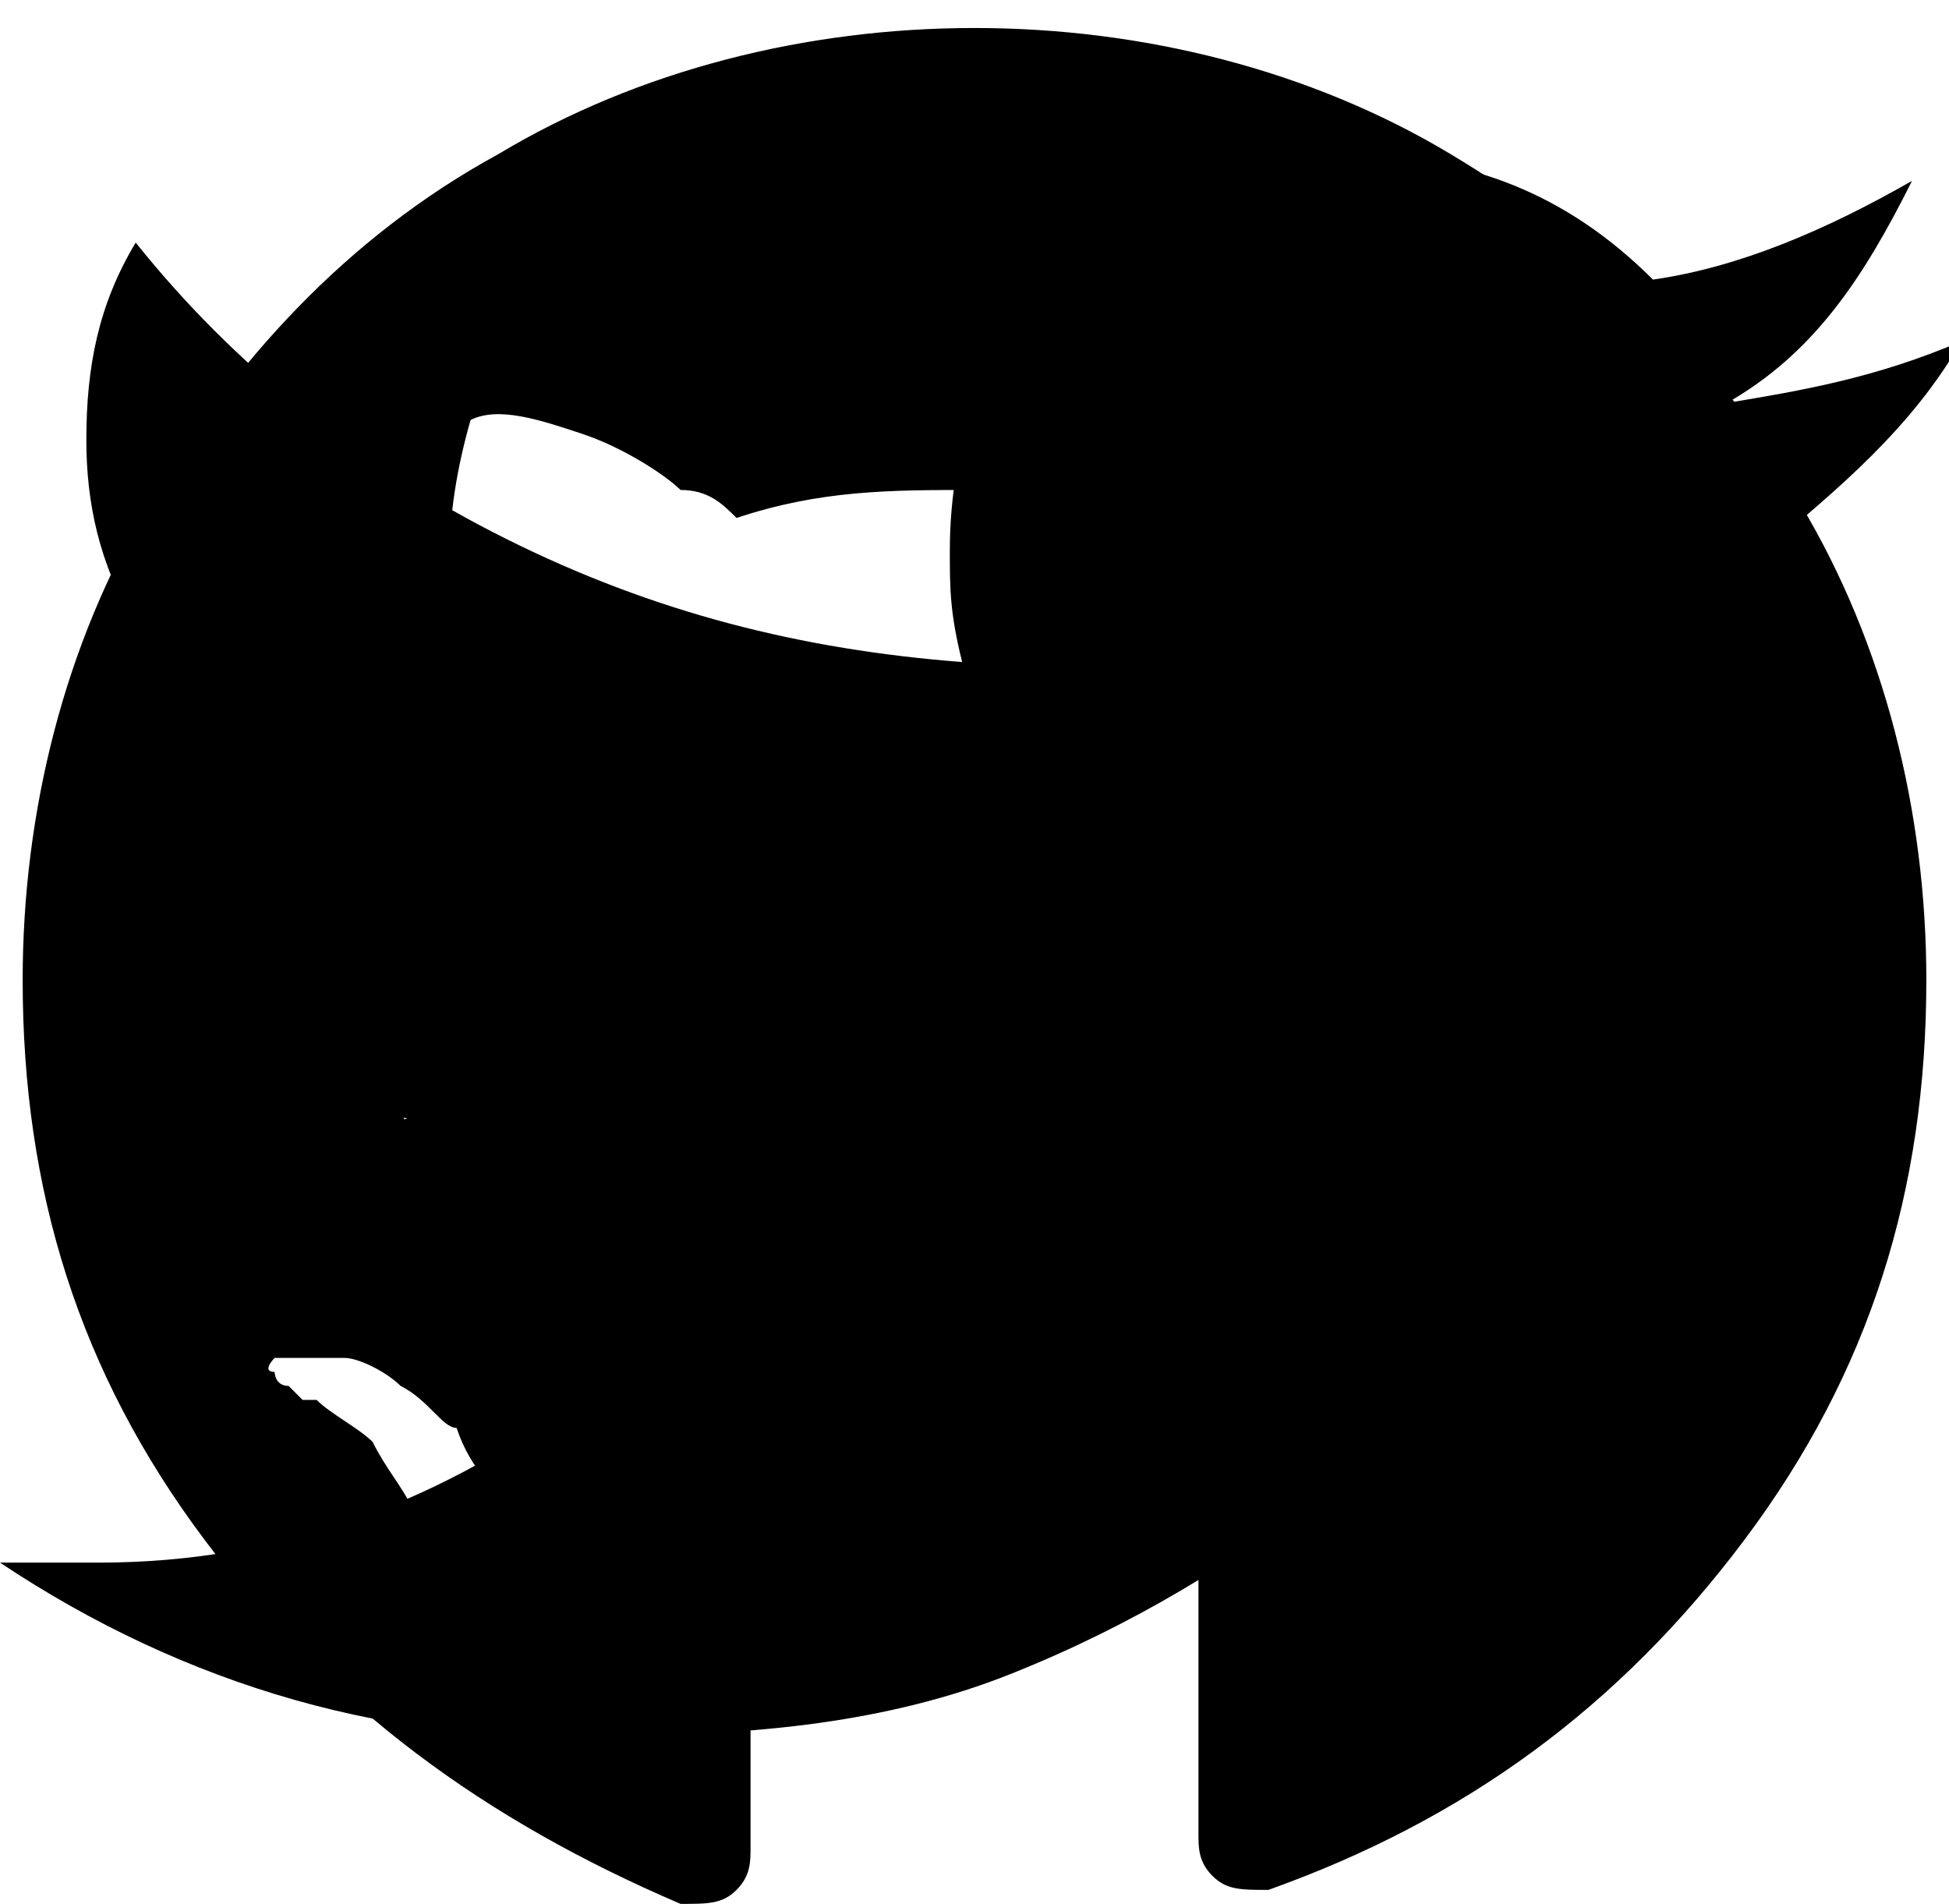
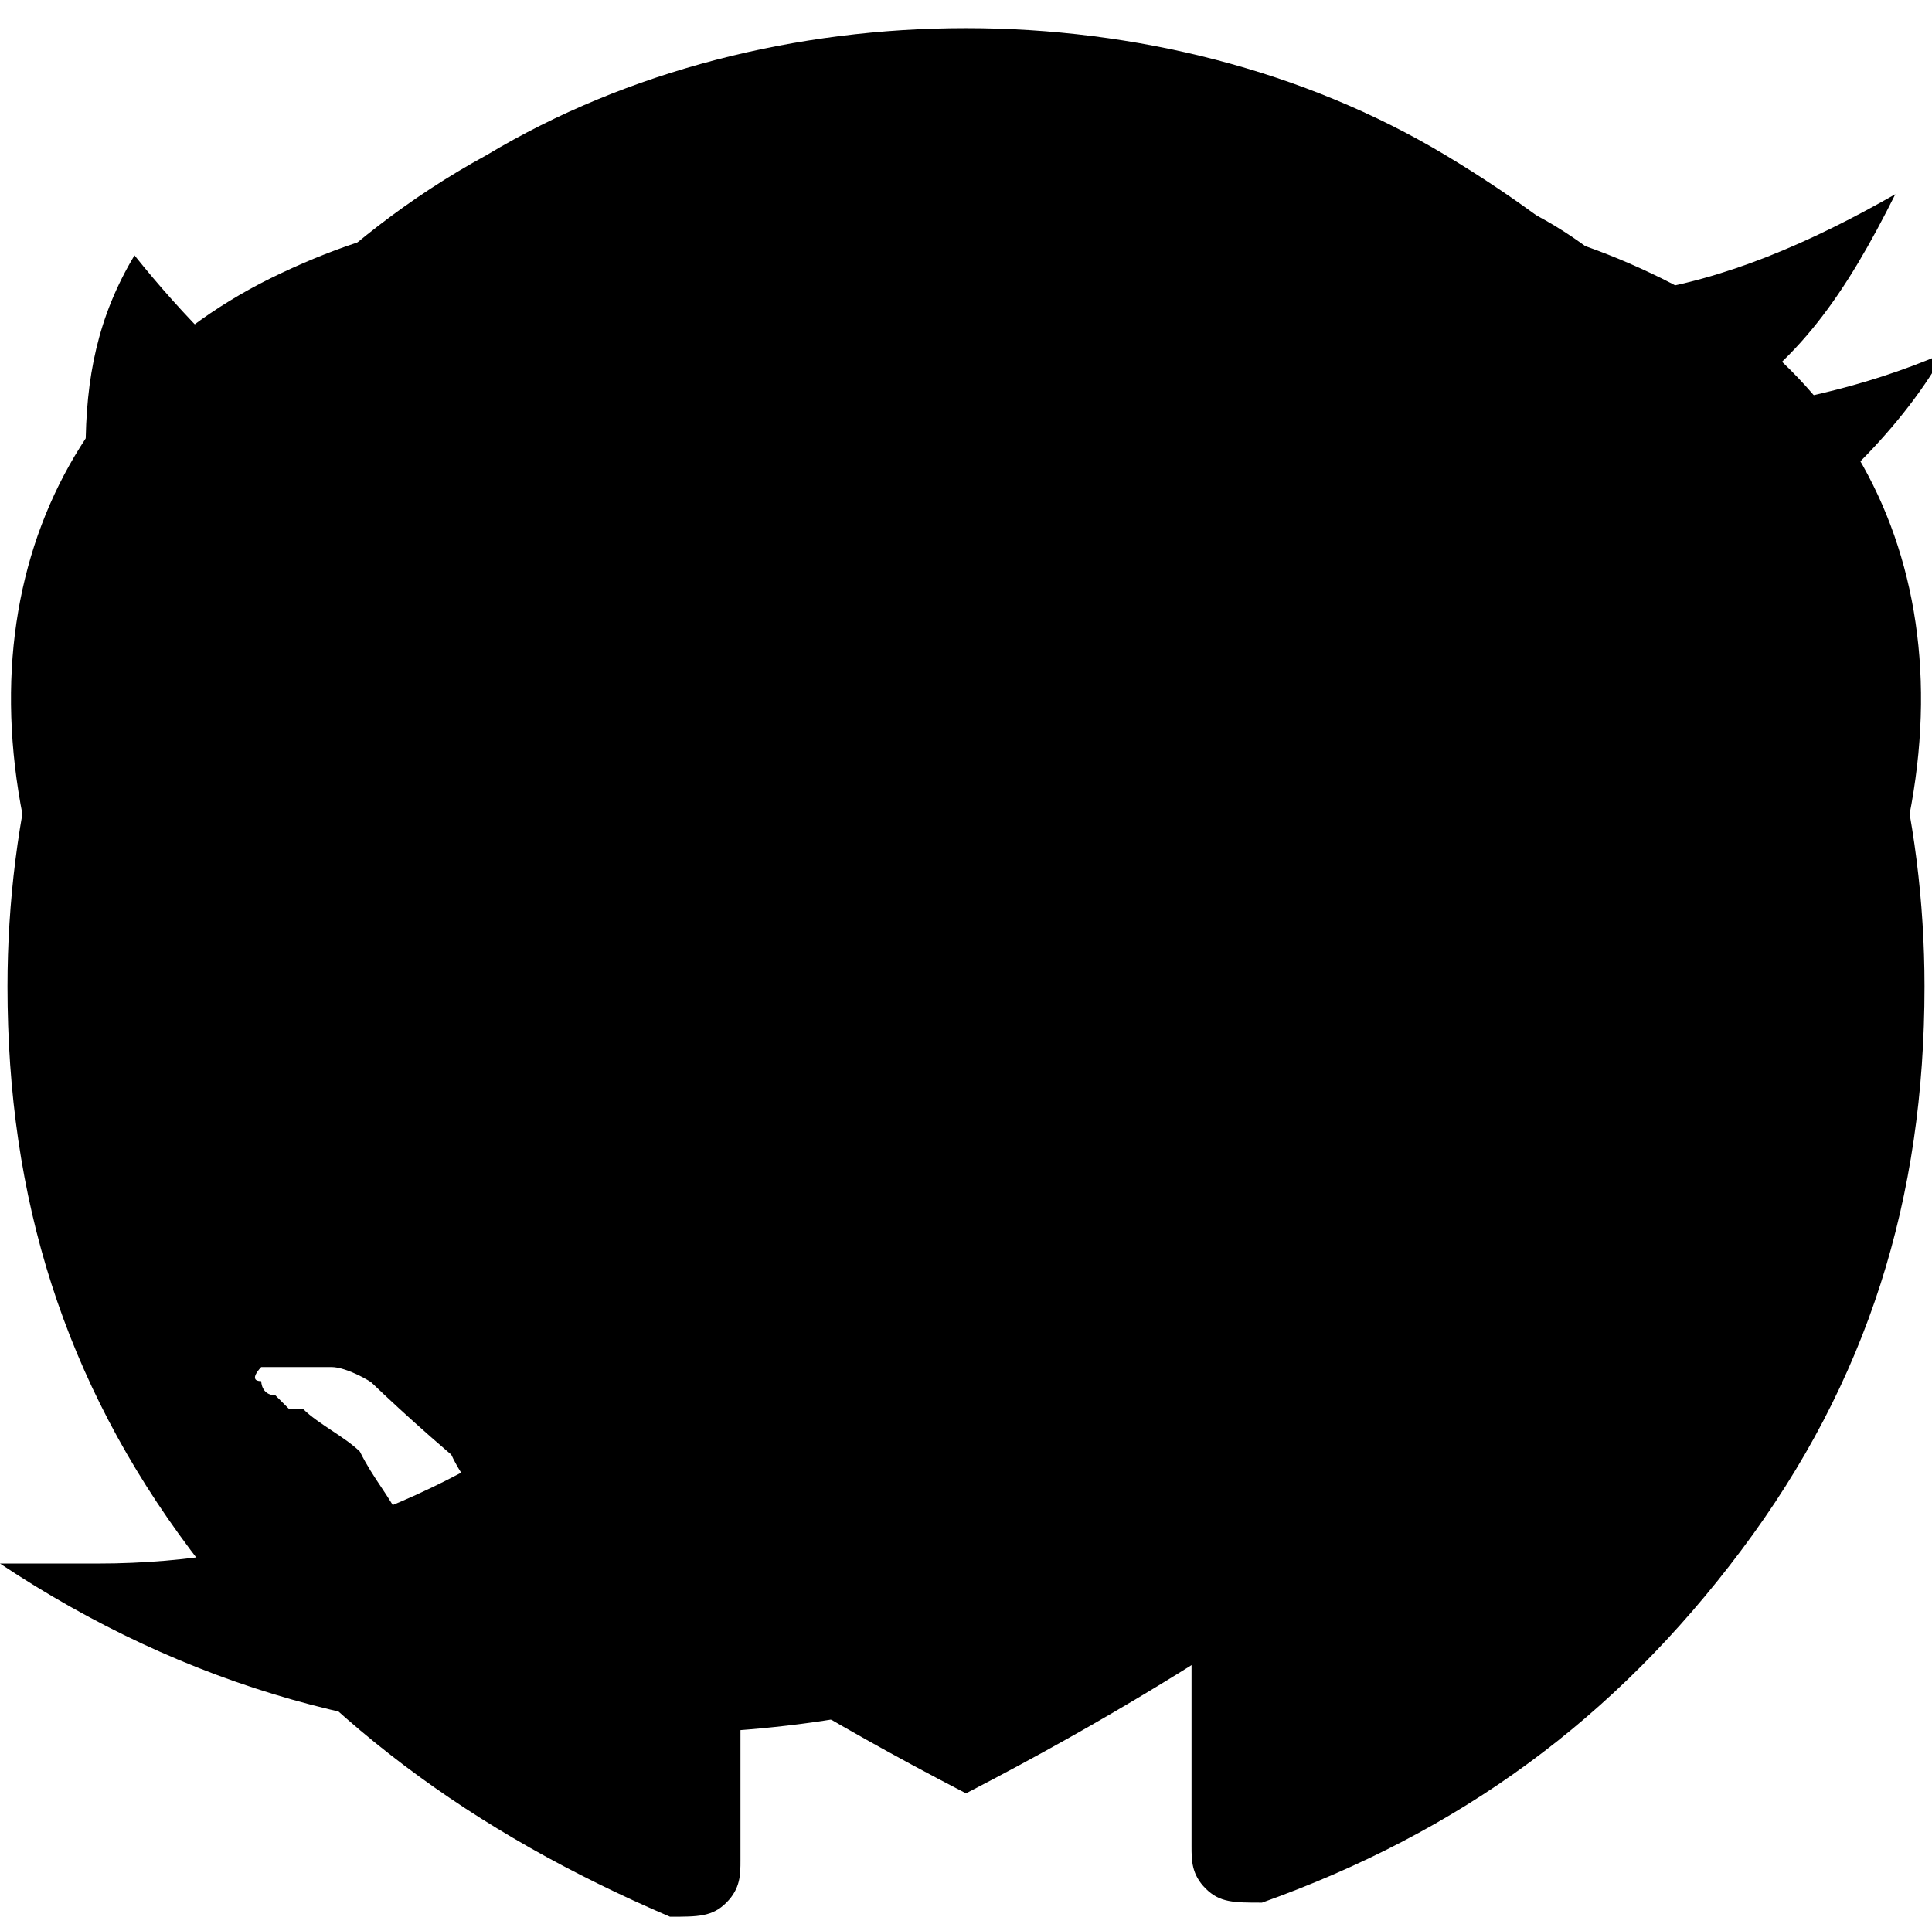
<svg xmlns="http://www.w3.org/2000/svg" version="1.1">
  <svg id="github" viewBox="0 0 13.6 13.6" fill="currentColor">
    <path d="M0,7c0-1.2,0.3-2.4,0.9-3.4c0.6-1,1.4-1.9,2.5-2.5c1-0.6,2.2-0.9,3.4-0.9c1.2,0,2.4,0.3,3.4,0.9 c1,0.6,1.9,1.4,2.5,2.5c0.6,1,0.9,2.2,0.9,3.4c0,1.5-0.4,2.8-1.3,4c-0.9,1.2-2,2-3.4,2.5c-0.2,0-0.3,0-0.4-0.1 c-0.1-0.1-0.1-0.2-0.1-0.3v-1.9c0-0.6-0.2-1-0.5-1.3C8.4,10,8.7,9.9,9,9.8c0.3-0.1,0.5-0.2,0.8-0.3c0.3-0.2,0.5-0.4,0.7-0.6 C10.7,8.7,10.9,8.4,11,8c0.1-0.4,0.2-0.8,0.2-1.3c0-0.7-0.2-1.3-0.7-1.8c0.2-0.5,0.2-1.1-0.1-1.8C10.2,2.9,10,3,9.7,3.1 C9.4,3.2,9.1,3.3,8.9,3.5L8.5,3.7C8,3.5,7.4,3.5,6.8,3.5S5.7,3.5,5.1,3.7C5,3.6,4.9,3.5,4.7,3.5C4.6,3.4,4.3,3.2,4,3.1 C3.7,3,3.4,2.9,3.2,3C3,3.7,3,4.3,3.2,4.8C2.7,5.3,2.5,5.9,2.5,6.6c0,0.5,0.1,0.9,0.2,1.3c0.1,0.4,0.3,0.7,0.5,0.9 c0.2,0.2,0.4,0.4,0.7,0.6c0.3,0.2,0.6,0.3,0.8,0.3S5.2,10,5.6,10c-0.2,0.2-0.4,0.5-0.4,0.9C5,11,4.9,11,4.7,11c-0.1,0-0.3,0-0.5,0 c-0.2,0-0.4-0.1-0.6-0.2c-0.2-0.1-0.4-0.3-0.5-0.6C3,10.2,2.9,10,2.7,9.9C2.6,9.8,2.4,9.7,2.3,9.7l-0.2,0c-0.1,0-0.2,0-0.3,0 c0,0-0.1,0.1,0,0.1c0,0,0,0.1,0.1,0.1C1.9,9.9,2,10,2,10l0.1,0c0.1,0.1,0.3,0.2,0.4,0.3c0.1,0.2,0.2,0.3,0.3,0.5l0.1,0.2 c0.1,0.2,0.2,0.4,0.4,0.5c0.2,0.1,0.4,0.2,0.6,0.3c0.2,0,0.4,0.1,0.6,0.1c0.2,0,0.4,0,0.5,0l0.2,0c0,0.2,0,0.5,0,0.8 c0,0.3,0,0.5,0,0.5c0,0.1,0,0.2-0.1,0.3c-0.1,0.1-0.2,0.1-0.4,0.1C3.3,13,2.2,12.2,1.3,11C0.4,9.8,0,8.5,0,7z" />
+   </svg>
+   <svg id="heart" viewBox="0 0 100 100" stroke="currentColor" fill="currentColor">
+     <path fill-rule="evenodd" clip-rule="evenodd" d="M85.5,14.7C61.4,3.3,50,28.5,50,28.5S38.6,3.3,14.5,14.7 C-9.2,25.8-5.5,64.2,50,93C105.5,64.2,109.2,25.8,85.5,14.7z" />
  </svg>
  <svg id="twitter" viewBox="0 0 15.8 12.9" fill="currentColor">
    <path d="M0,11.4c0.2,0,0.5,0,0.8,0c1.5,0,2.8-0.5,4-1.4c-0.7,0-1.3-0.2-1.9-0.6C2.4,9,2,8.5,1.8,7.8 c0.2,0,0.4,0.1,0.6,0.1c0.3,0,0.6,0,0.9-0.1C2.5,7.6,1.9,7.2,1.4,6.6C0.9,6,0.6,5.3,0.6,4.6v0c0.5,0.3,0.9,0.4,1.5,0.4 C1.7,4.6,1.3,4.3,1.1,3.8c-0.3-0.5-0.4-1-0.4-1.5c0-0.6,0.1-1.1,0.4-1.6c0.8,1,1.8,1.8,3,2.4c1.2,0.6,2.4,0.9,3.7,1 C7.7,3.7,7.7,3.5,7.7,3.2c0-0.9,0.3-1.7,0.9-2.3S10.1,0,11,0c0.9,0,1.7,0.3,2.4,1c0.7-0.1,1.4-0.4,2.1-0.8C15.1,1,14.7,1.6,14,2 c0.6-0.1,1.2-0.2,1.9-0.5c-0.4,0.7-1,1.2-1.6,1.7c0,0.1,0,0.2,0,0.4c0,0.9-0.1,1.7-0.4,2.6c-0.3,0.9-0.6,1.7-1.2,2.5 c-0.5,0.8-1.1,1.5-1.9,2.1s-1.6,1.1-2.6,1.5c-1,0.4-2.1,0.5-3.2,0.5C3.2,12.9,1.5,12.4,0,11.4z" />
  </svg>
</svg>
